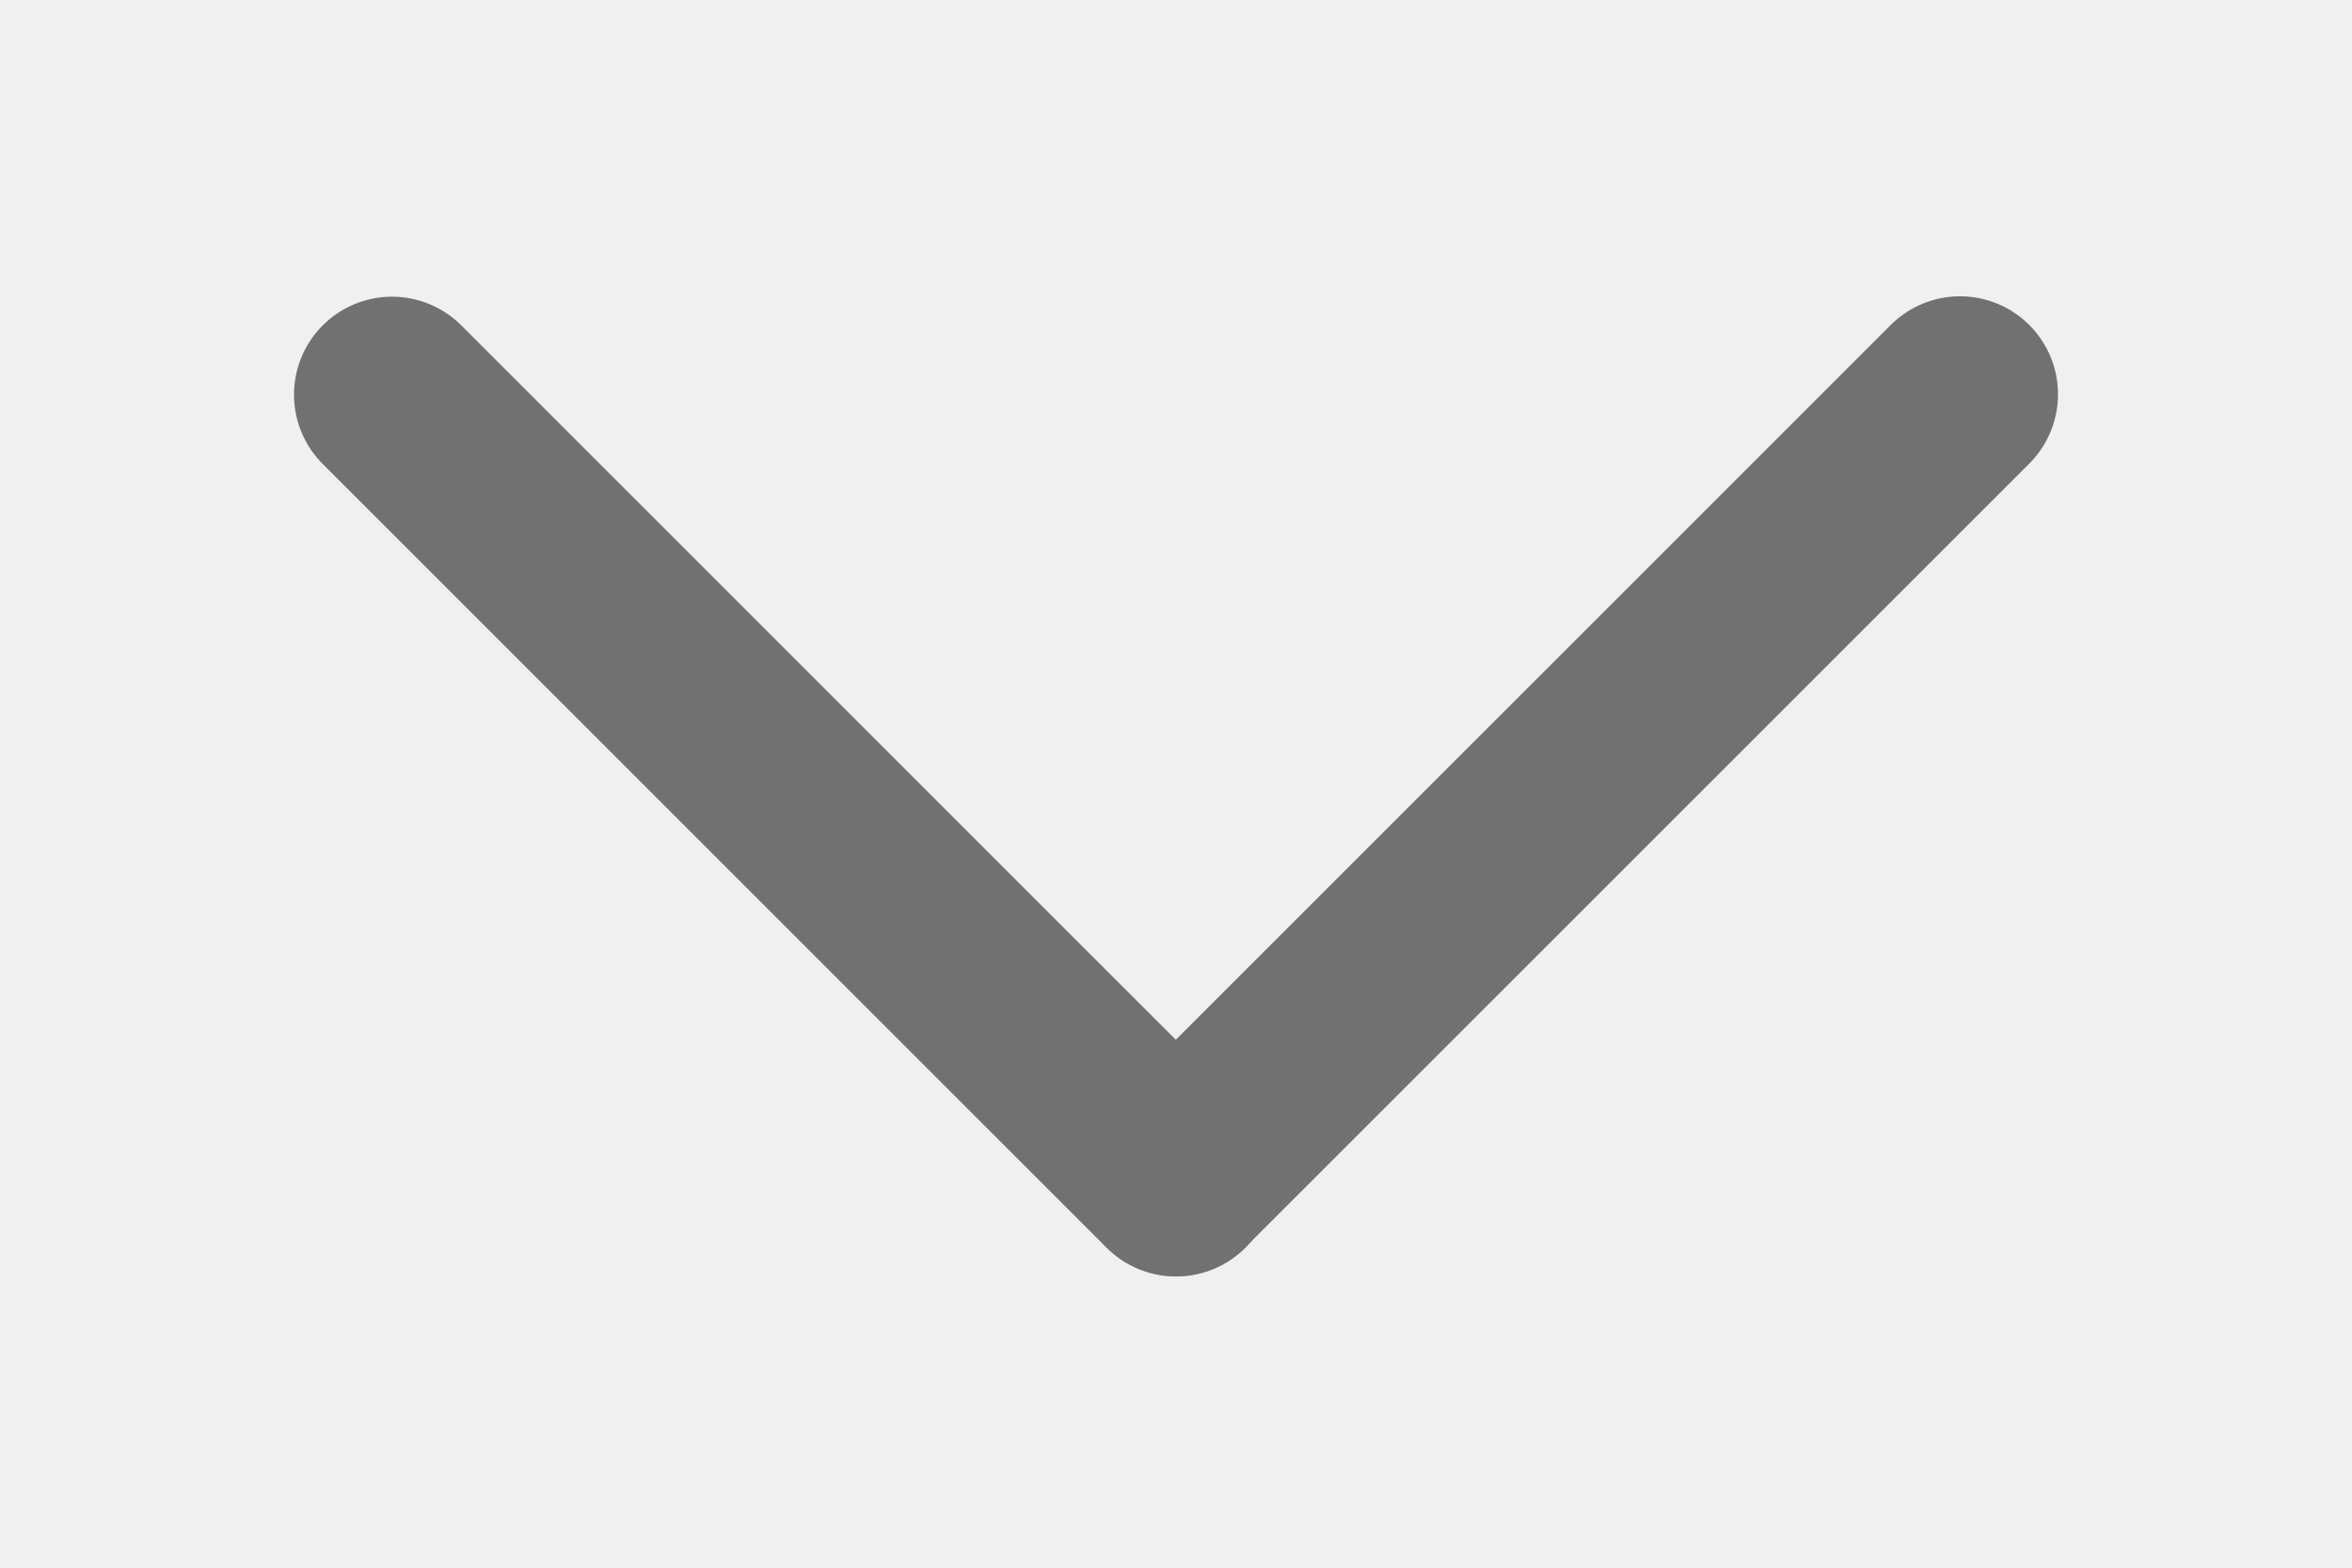
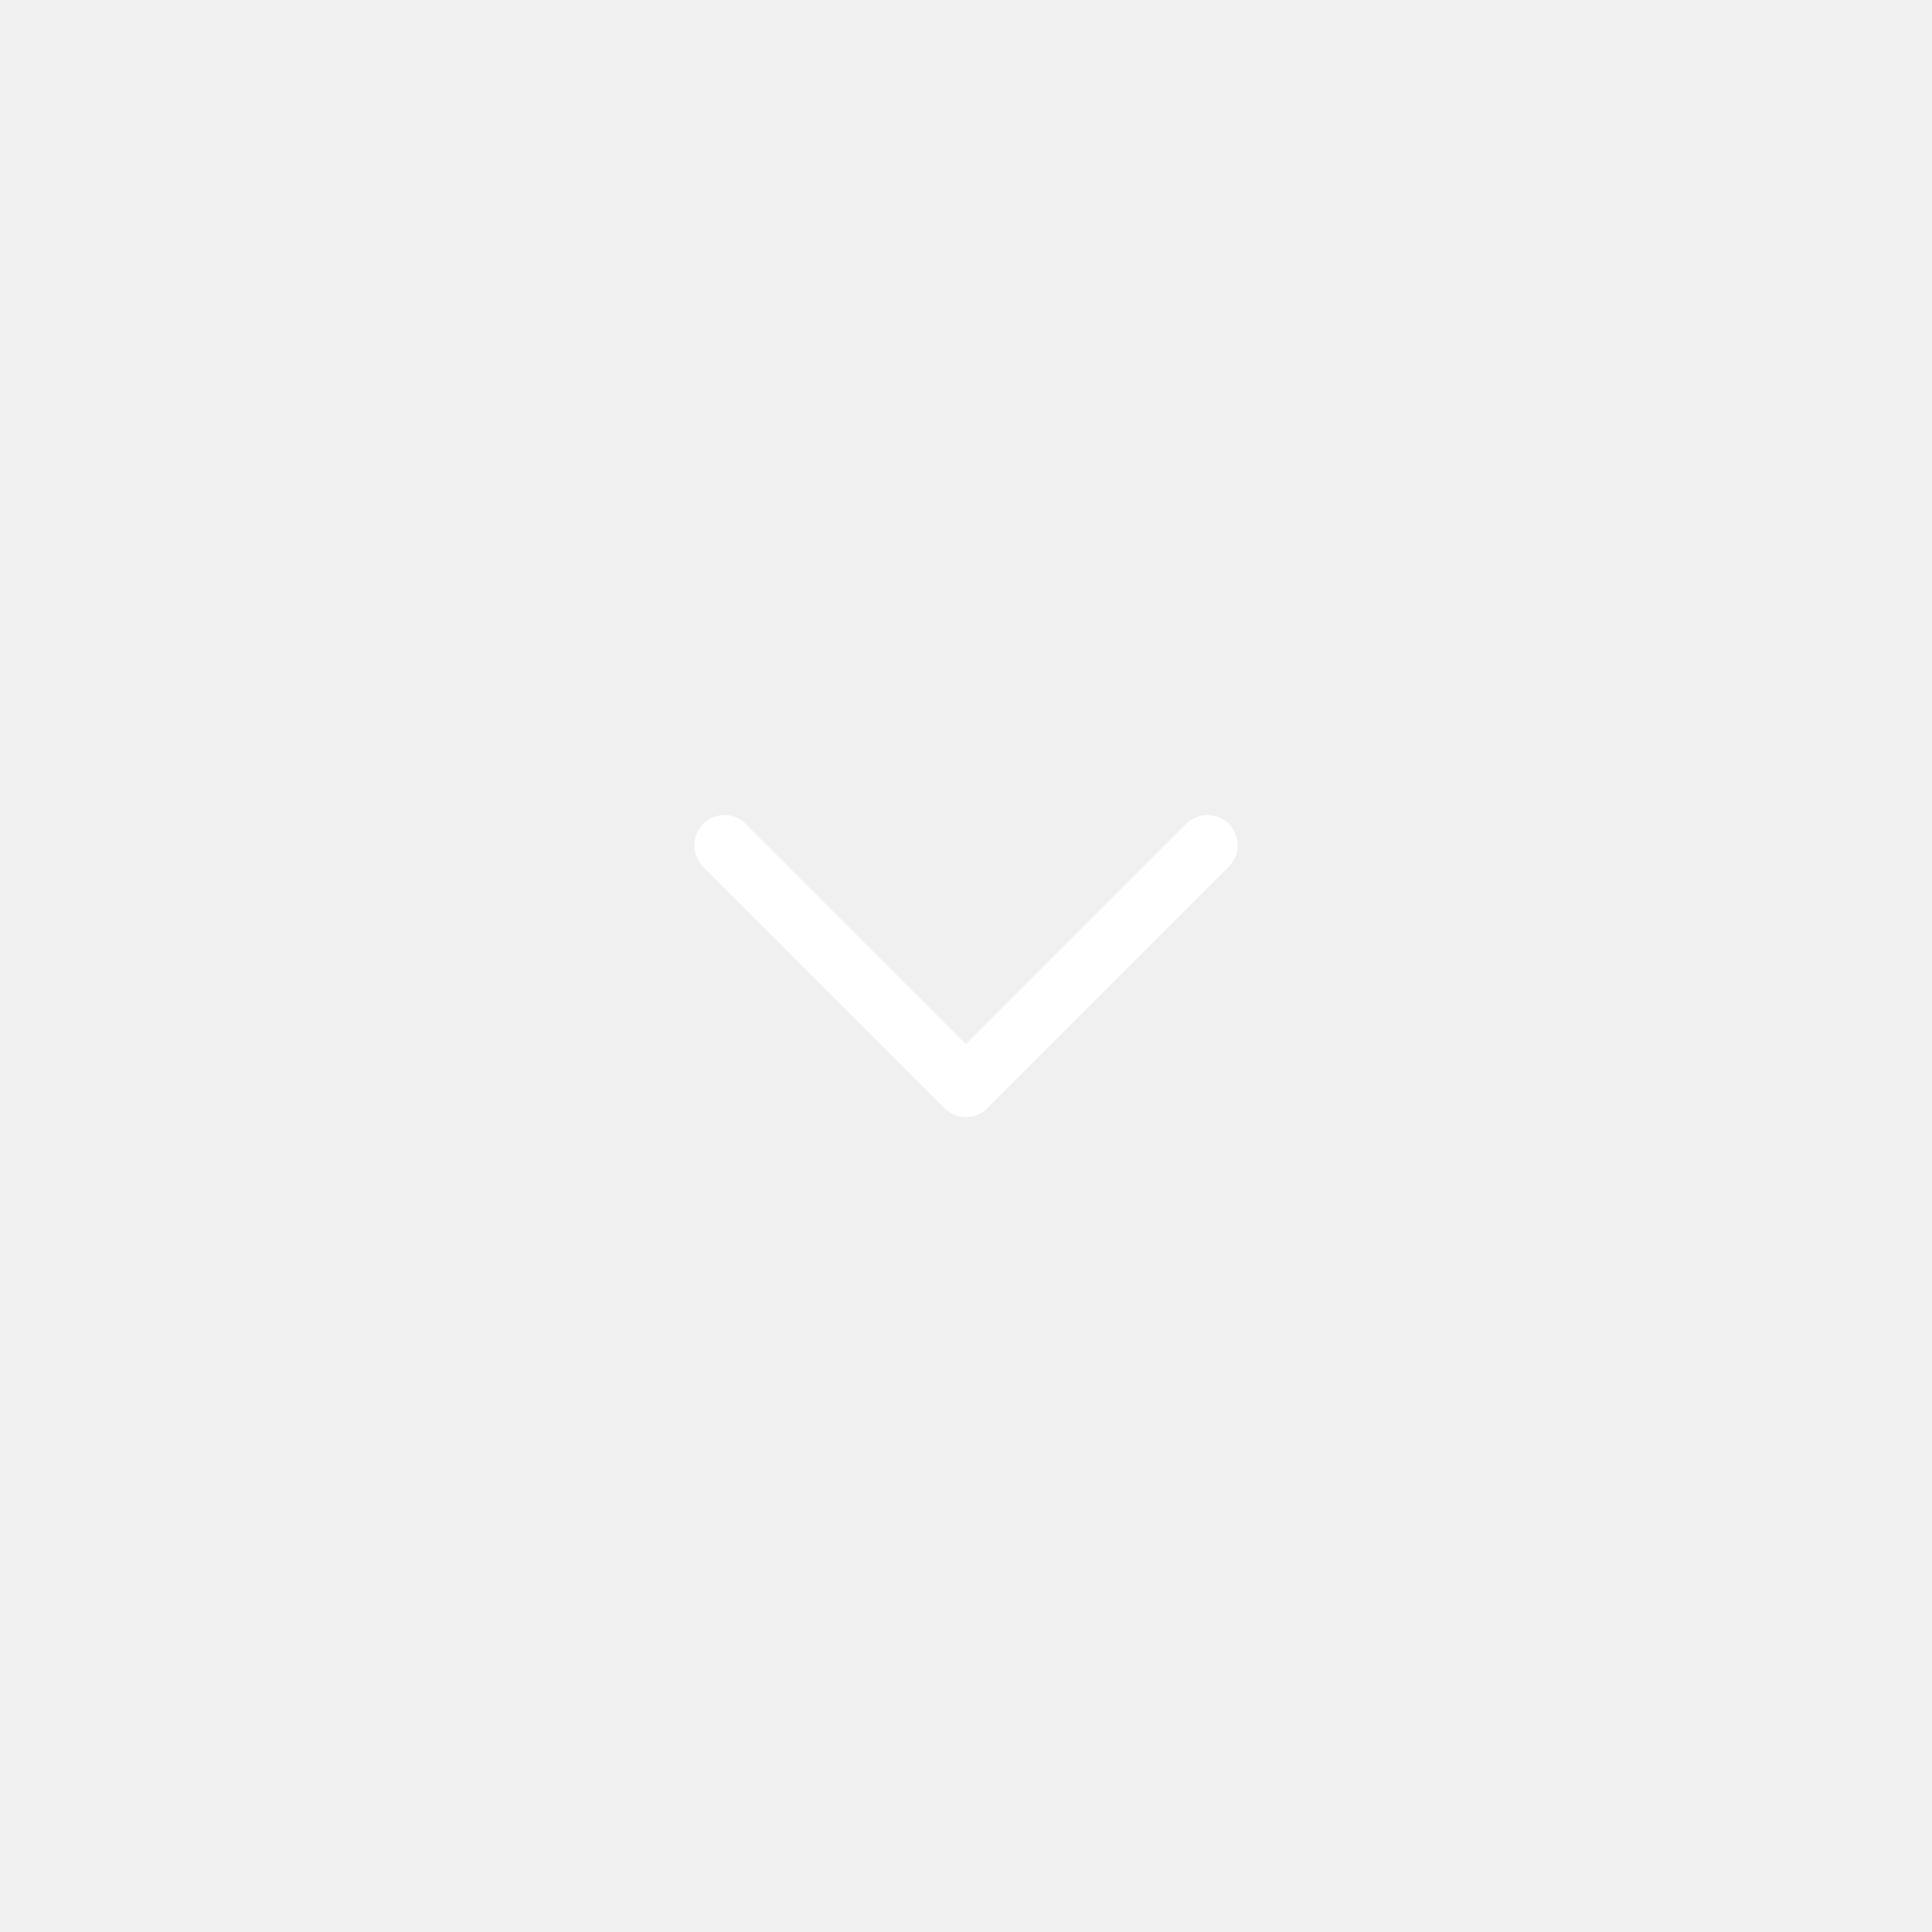
- <svg xmlns="http://www.w3.org/2000/svg" width="6" height="4" viewBox="0 0 6 4" fill="none">
-   <path d="M3 3.007L1 1.007" stroke="#717171" stroke-width="0.5" stroke-linecap="round" />
-   <path d="M3 3.006L5 1.006" stroke="#717171" stroke-width="0.5" stroke-linecap="round" />
+ <svg xmlns="http://www.w3.org/2000/svg" width="16" height="16" viewBox="0 0 16 16" fill="none">
+   <circle cx="8" cy="8" r="8" />
+   <path d="M8 9L6 7" stroke="white" stroke-width="0.5" stroke-linecap="round" />
+   <path d="M8 9L10 7" stroke="white" stroke-width="0.5" stroke-linecap="round" />
</svg>
